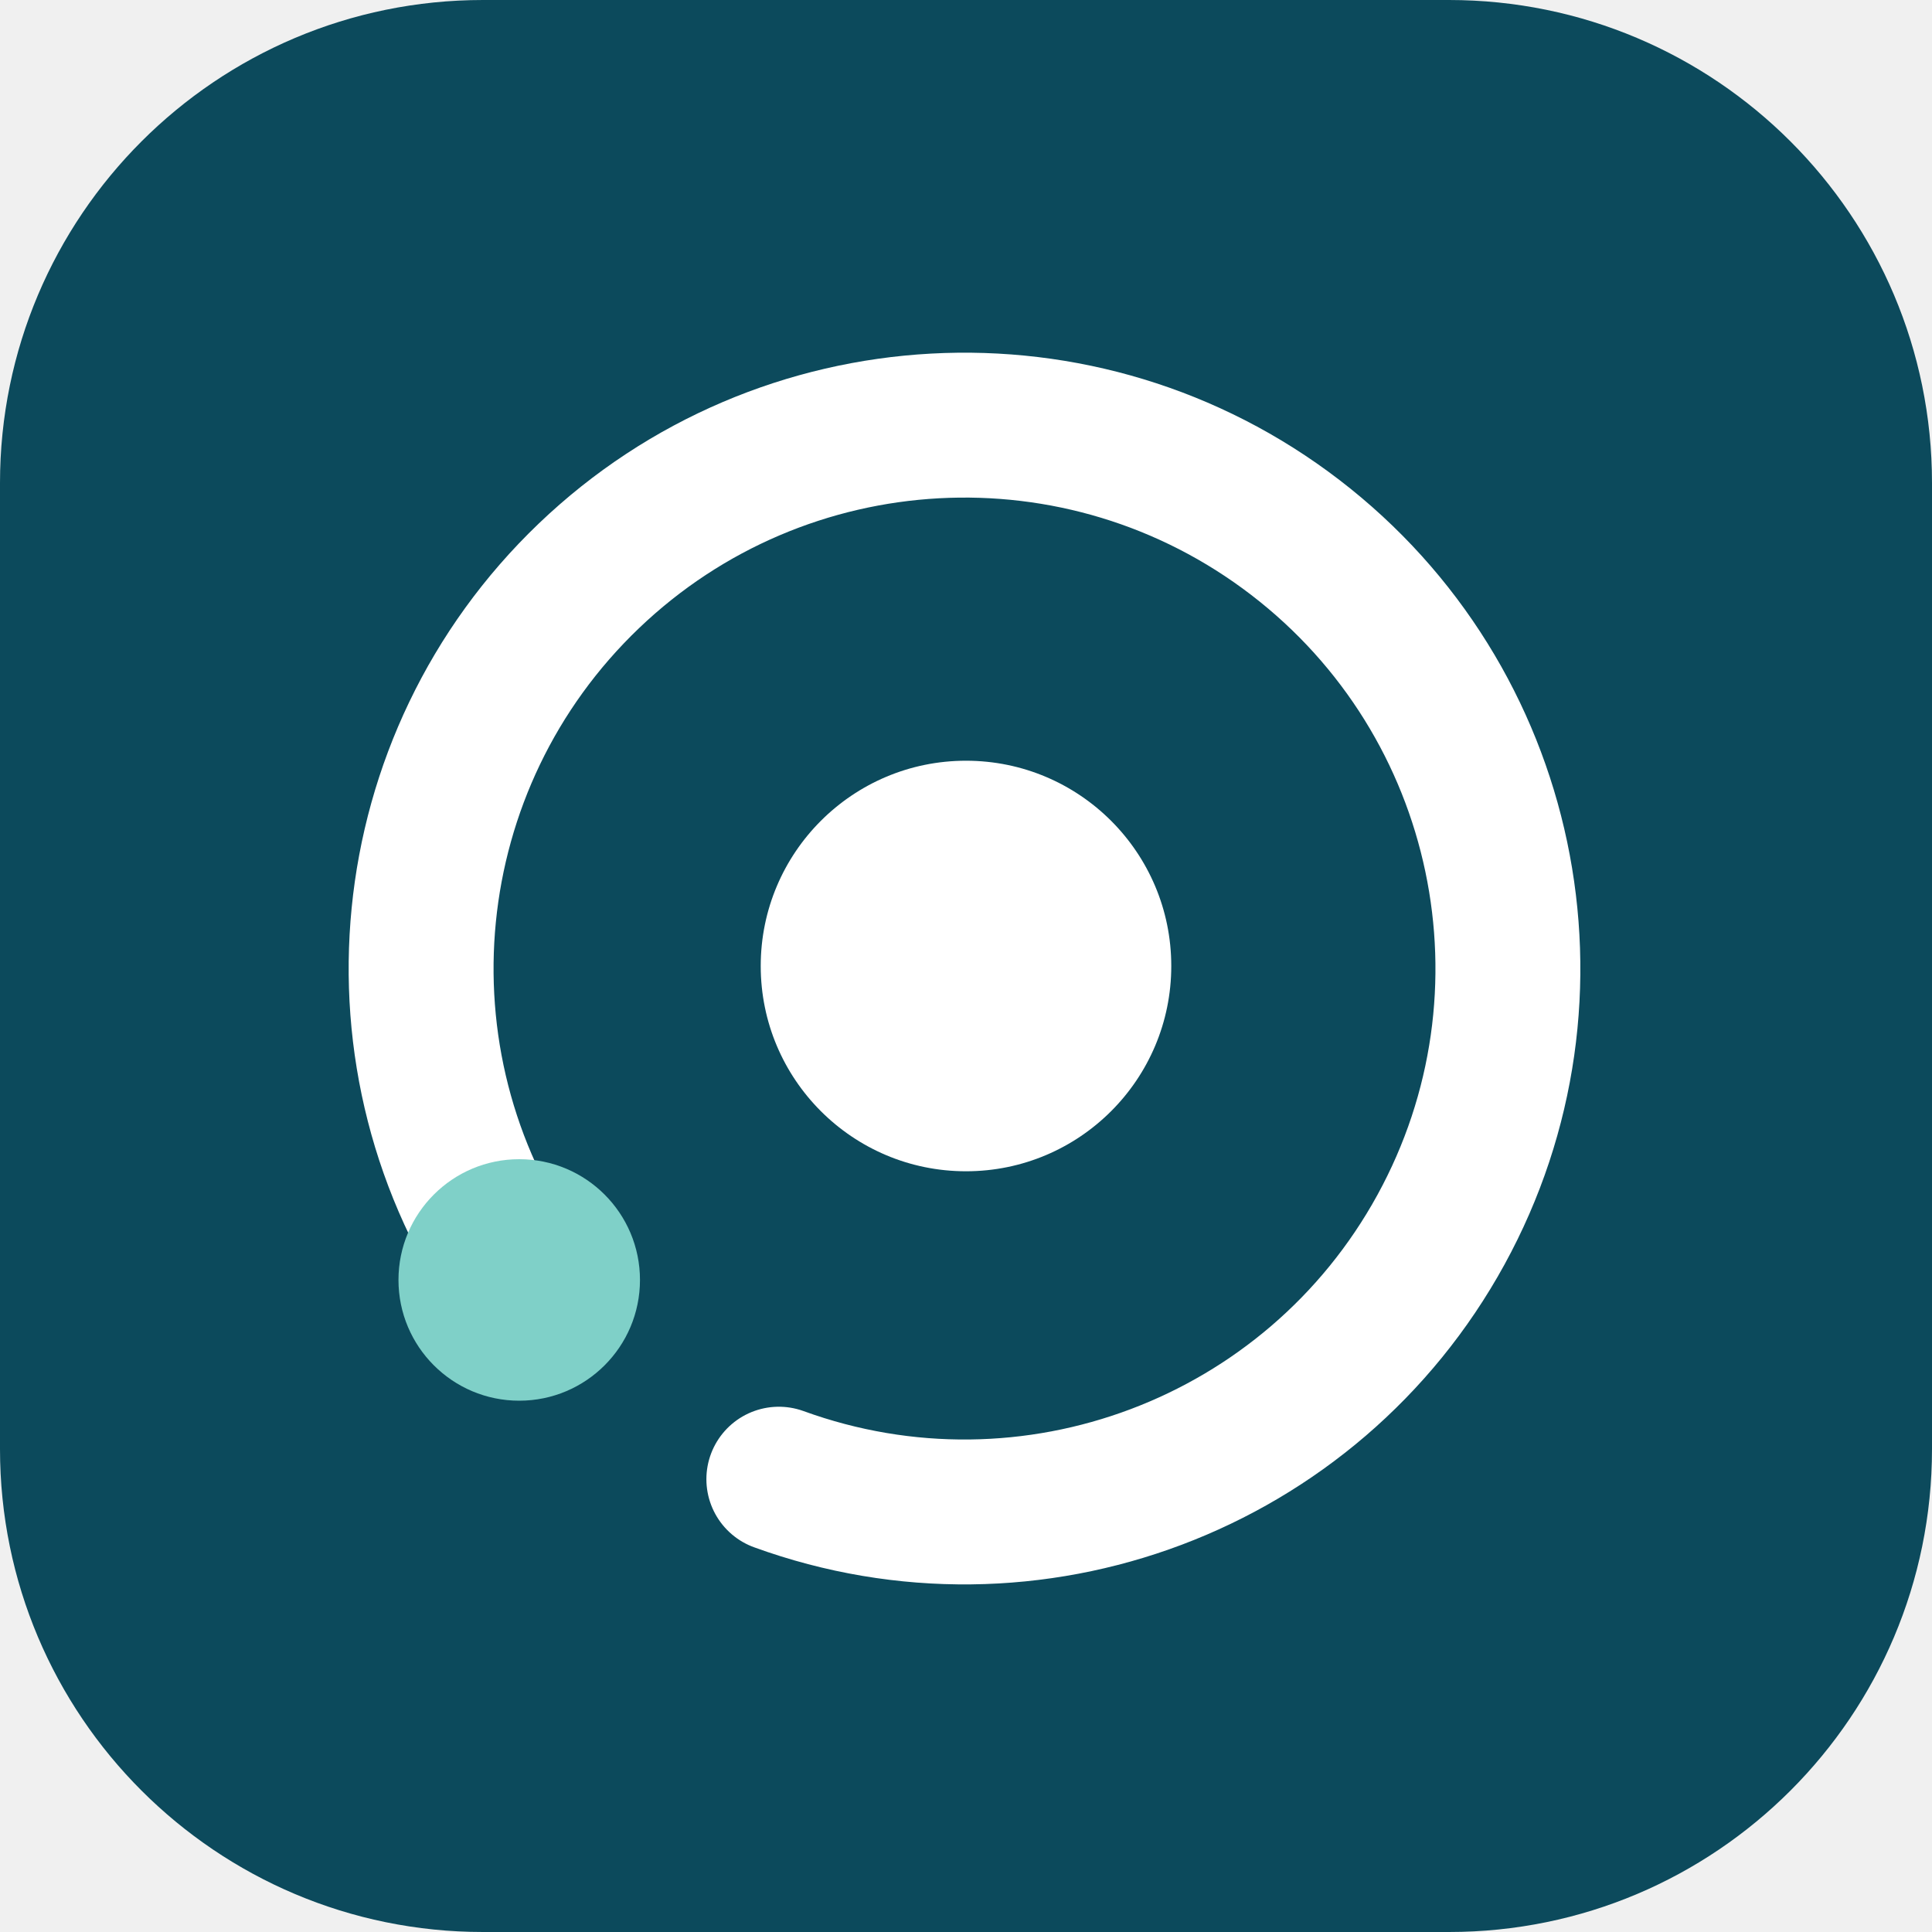
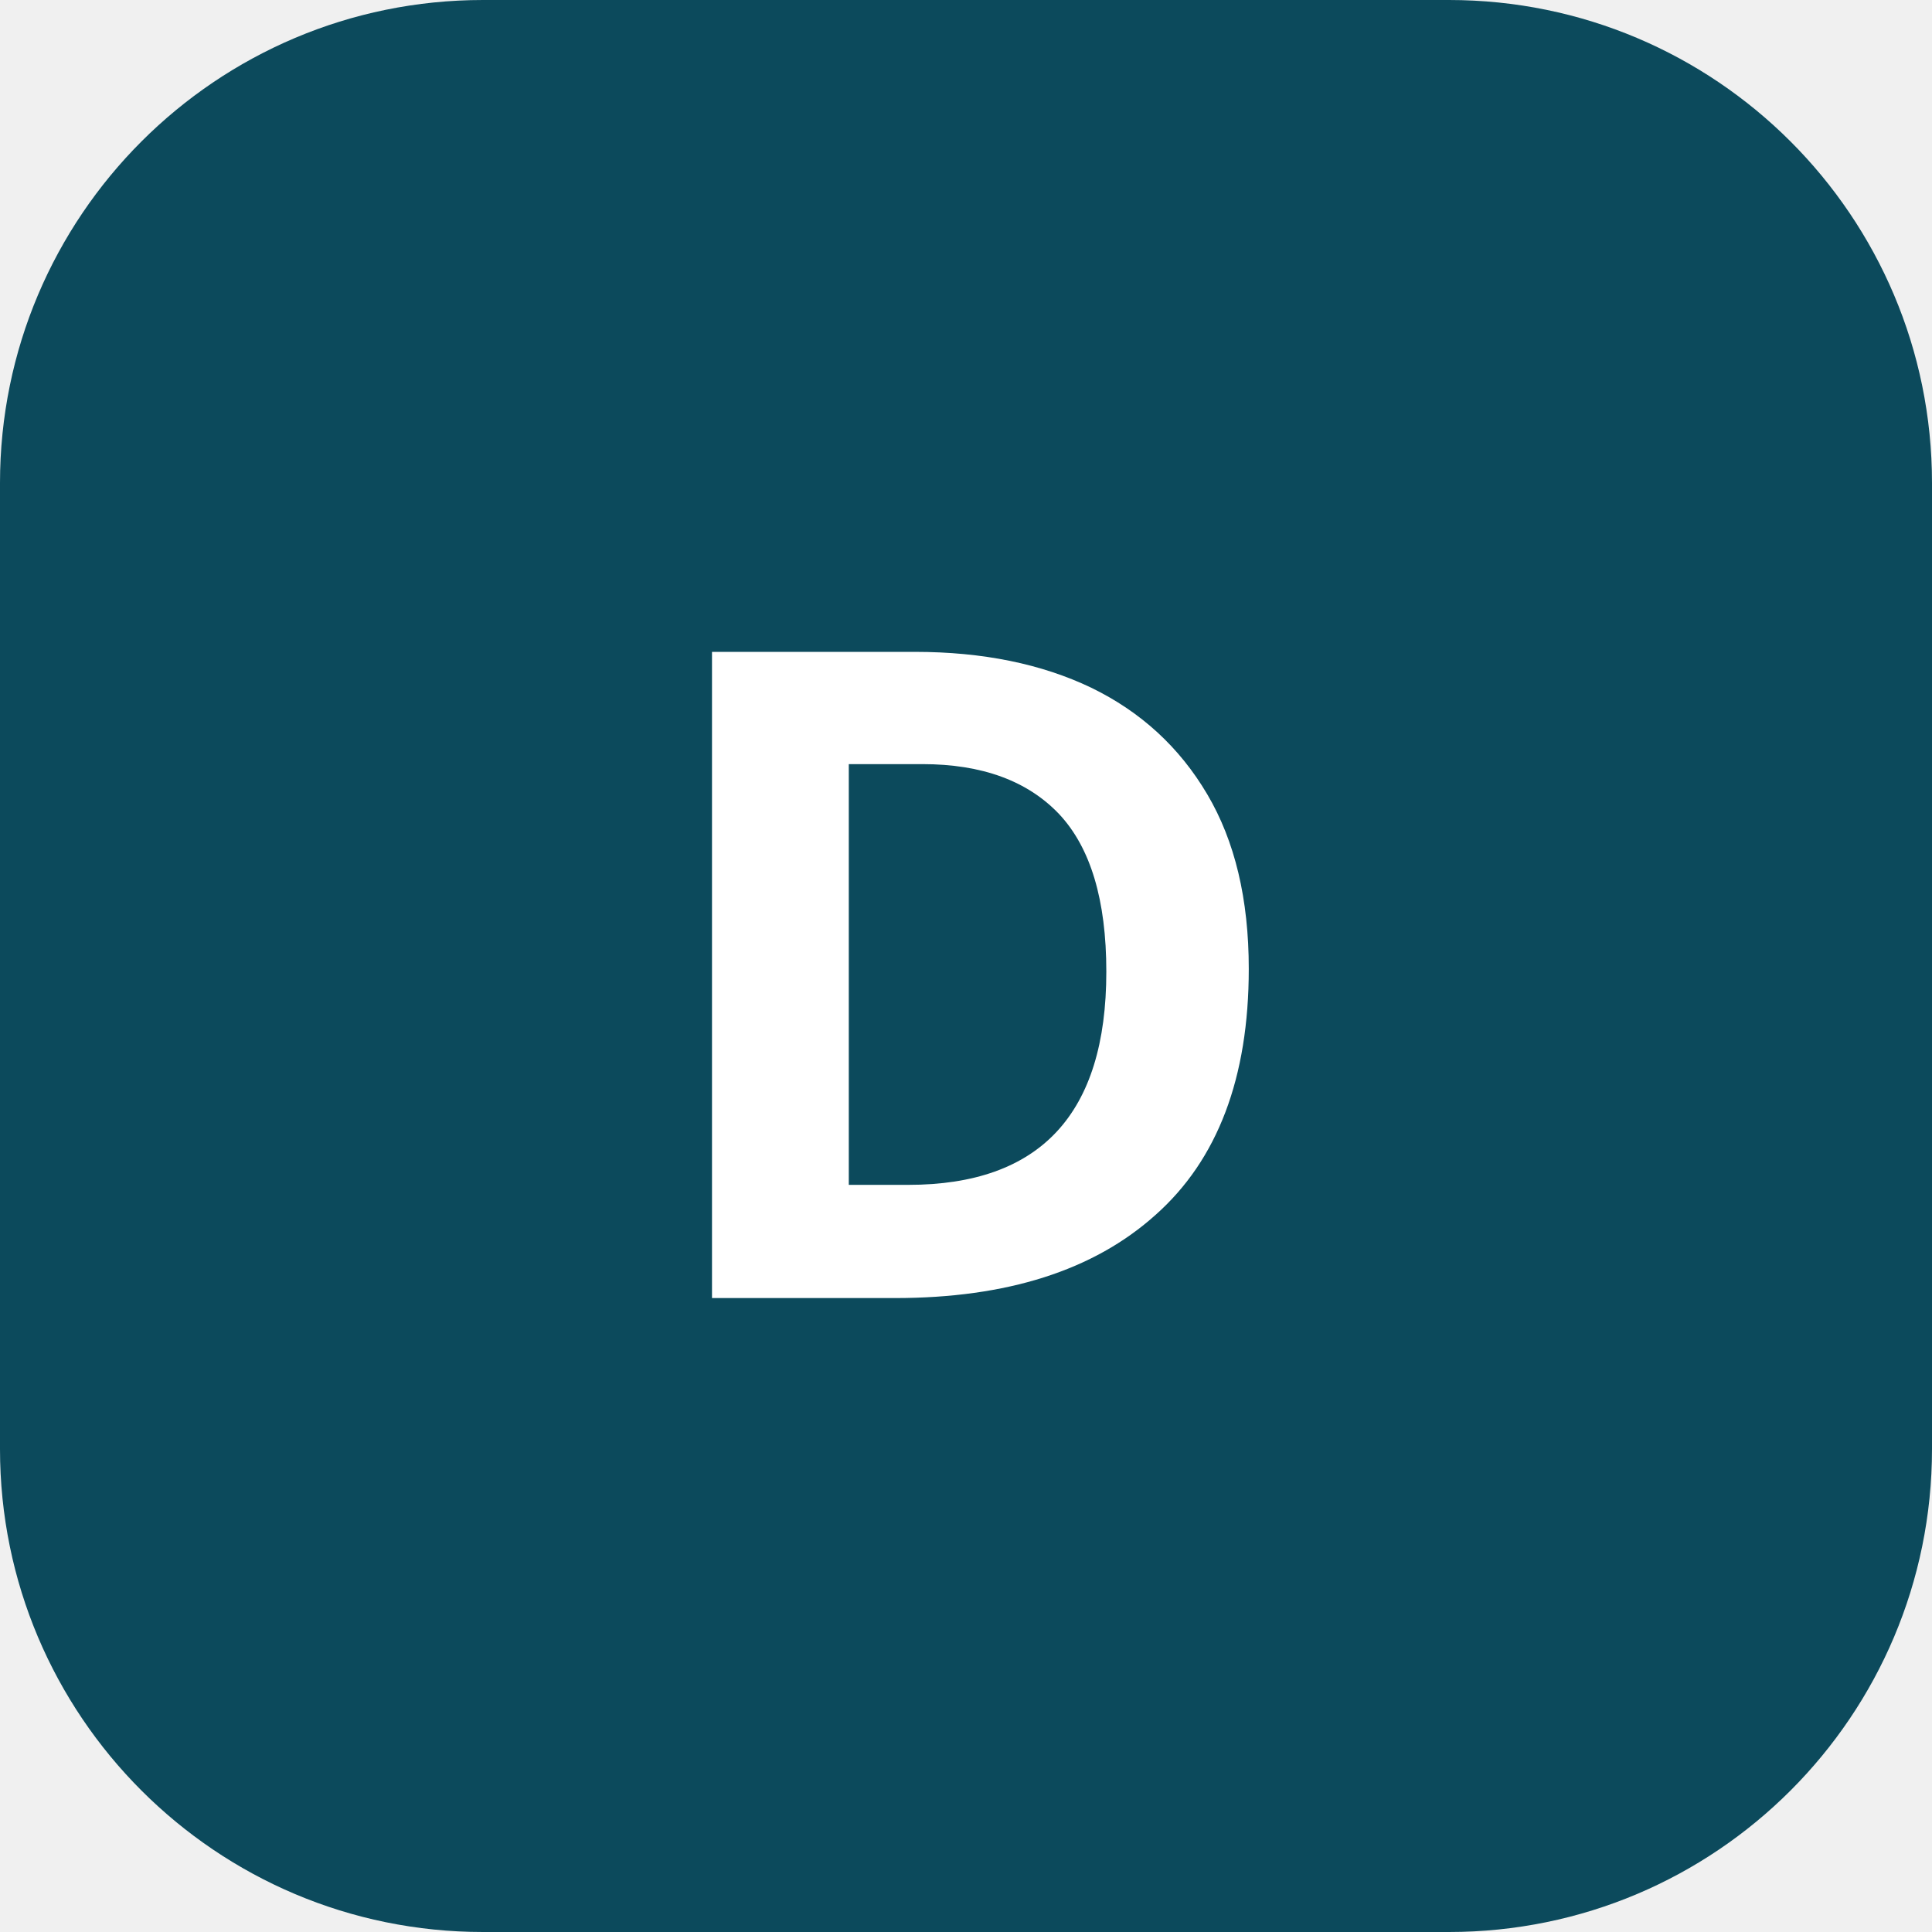
<svg xmlns="http://www.w3.org/2000/svg" viewBox="0 0 32 32">
  <rect width="32" height="32" rx="8" fill="#0c4a5c" />
-   <path d="M12.9 24.5A9 9 0 1 0 8.6 21.2" fill="none" stroke="#fff" stroke-width="2.4" stroke-linecap="round" />
-   <circle cx="8.6" cy="21.2" r="2" fill="#7fd0c8" />
-   <circle cx="16" cy="16" r="3.4" fill="#fff" />
+   <text x="16" y="21.5" text-anchor="middle" font-size="15" font-weight="700" fill="#fff" font-family="system-ui, sans-serif">D</text>
</svg>
